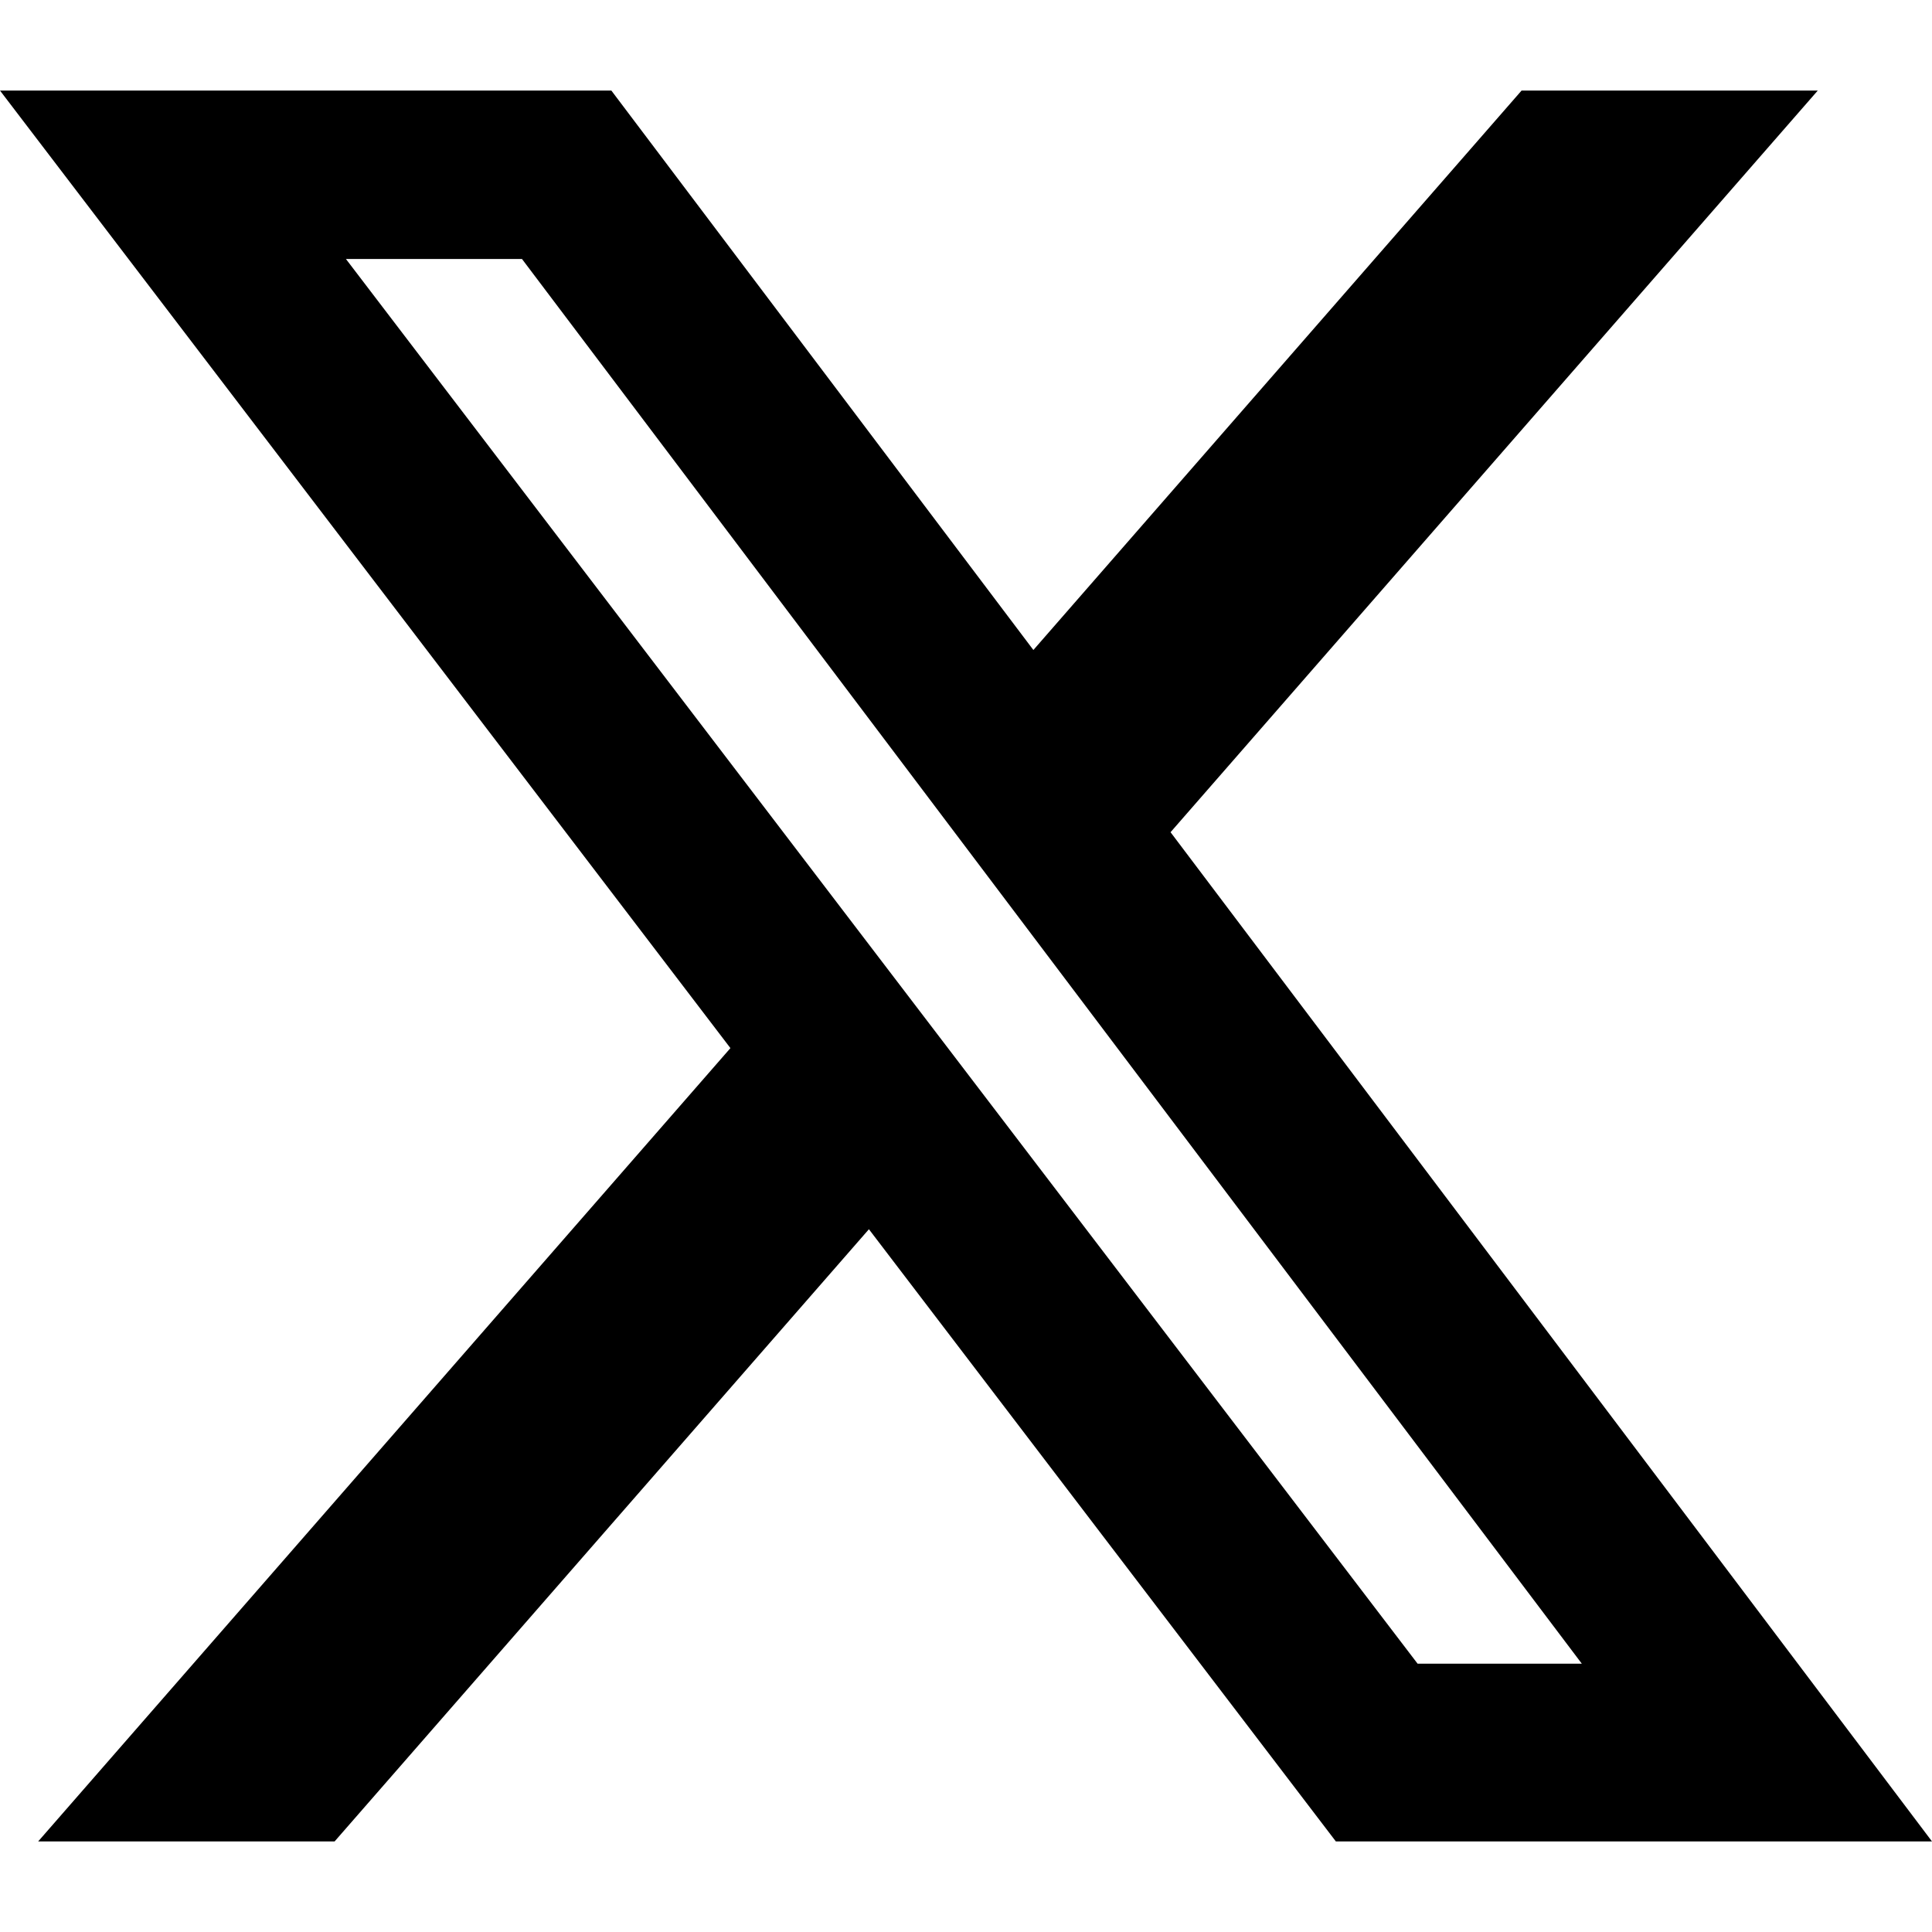
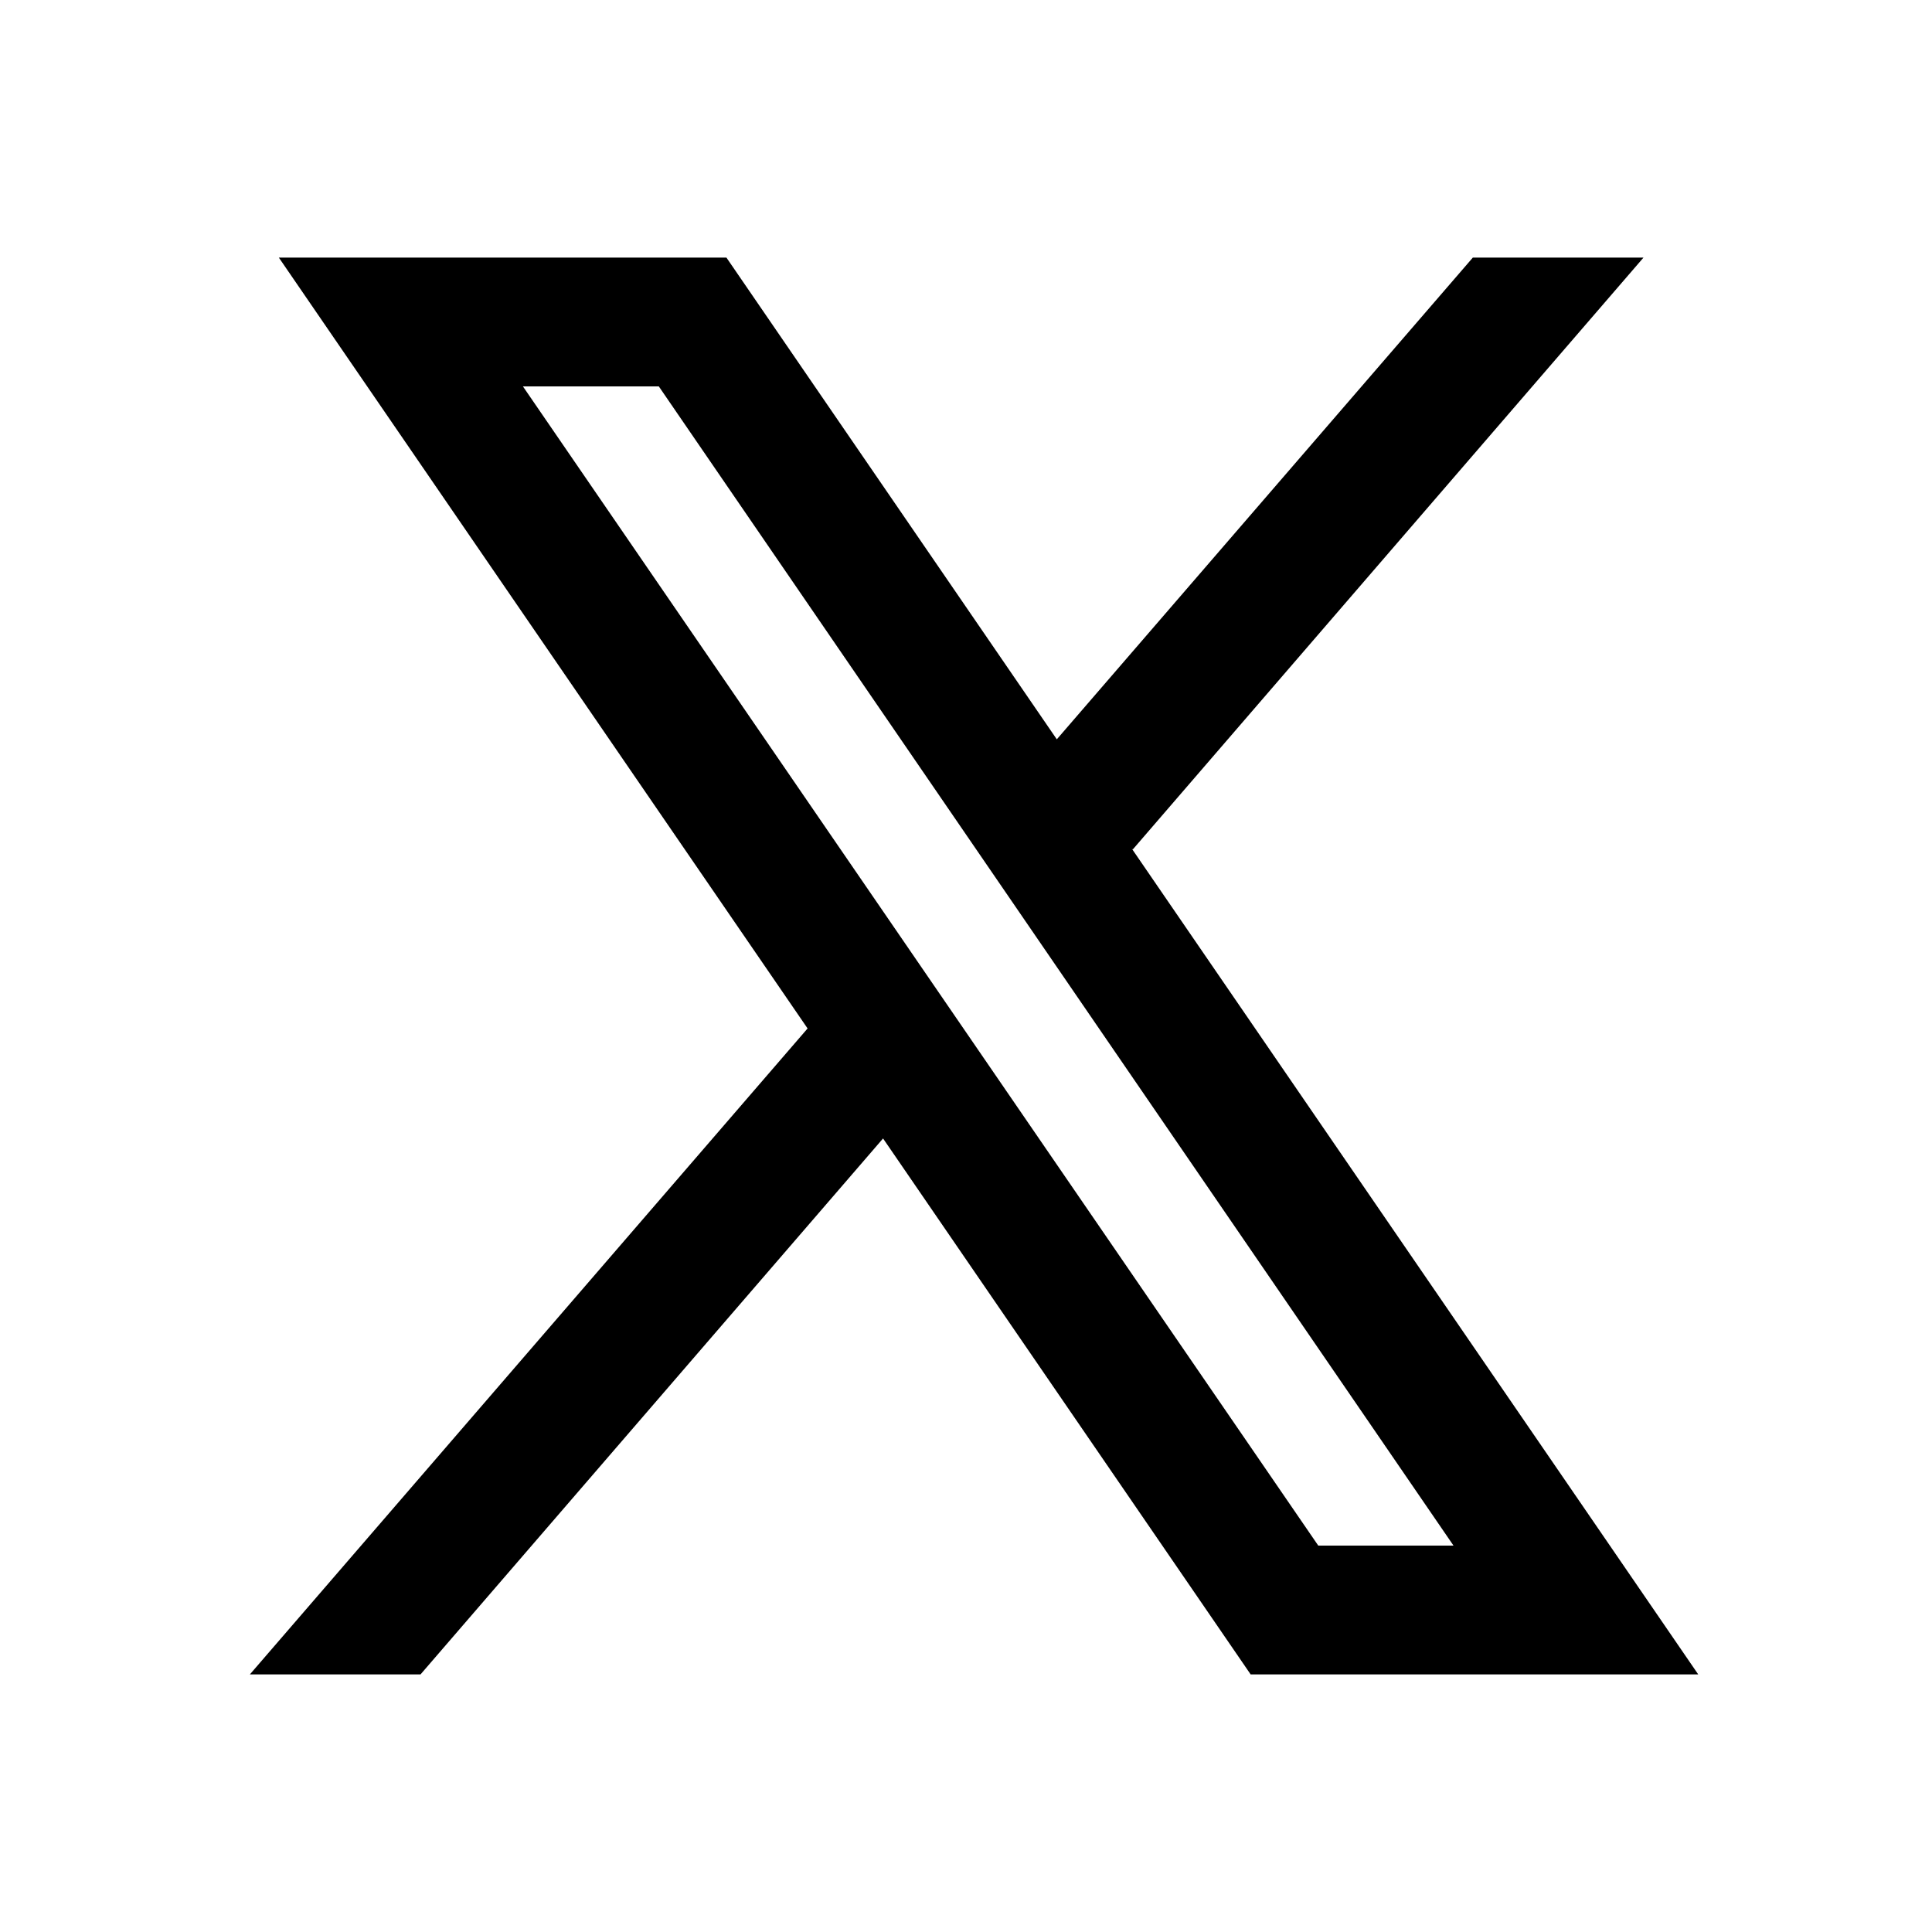
- <svg xmlns="http://www.w3.org/2000/svg" width="16" height="16" fill="currentColor" class="bi bi-twitter-x" viewBox="0 0 16 16">
-   <path d="M12.6.75h2.454l-5.36 6.142L16 15.25h-4.937l-3.867-5.07-4.425 5.07H.316l5.733-6.57L0 .75h5.063l3.495 4.633L12.601.75Zm-.86 13.028h1.36L4.323 2.145H2.865z" />
+ <svg xmlns="http://www.w3.org/2000/svg" viewBox="0 0 30 30" width="30px" height="30px">
+   <path d="M26.37,26l-8.795-12.822l0.015,0.012L25.52,4h-2.65l-6.46,7.48L11.28,4H4.33l8.211,11.971L12.54,15.97L3.88,26h2.65 l7.182-8.322L19.42,26H26.37z M10.23,6l12.34,18h-2.1L8.12,6H10.23z" />
</svg>
